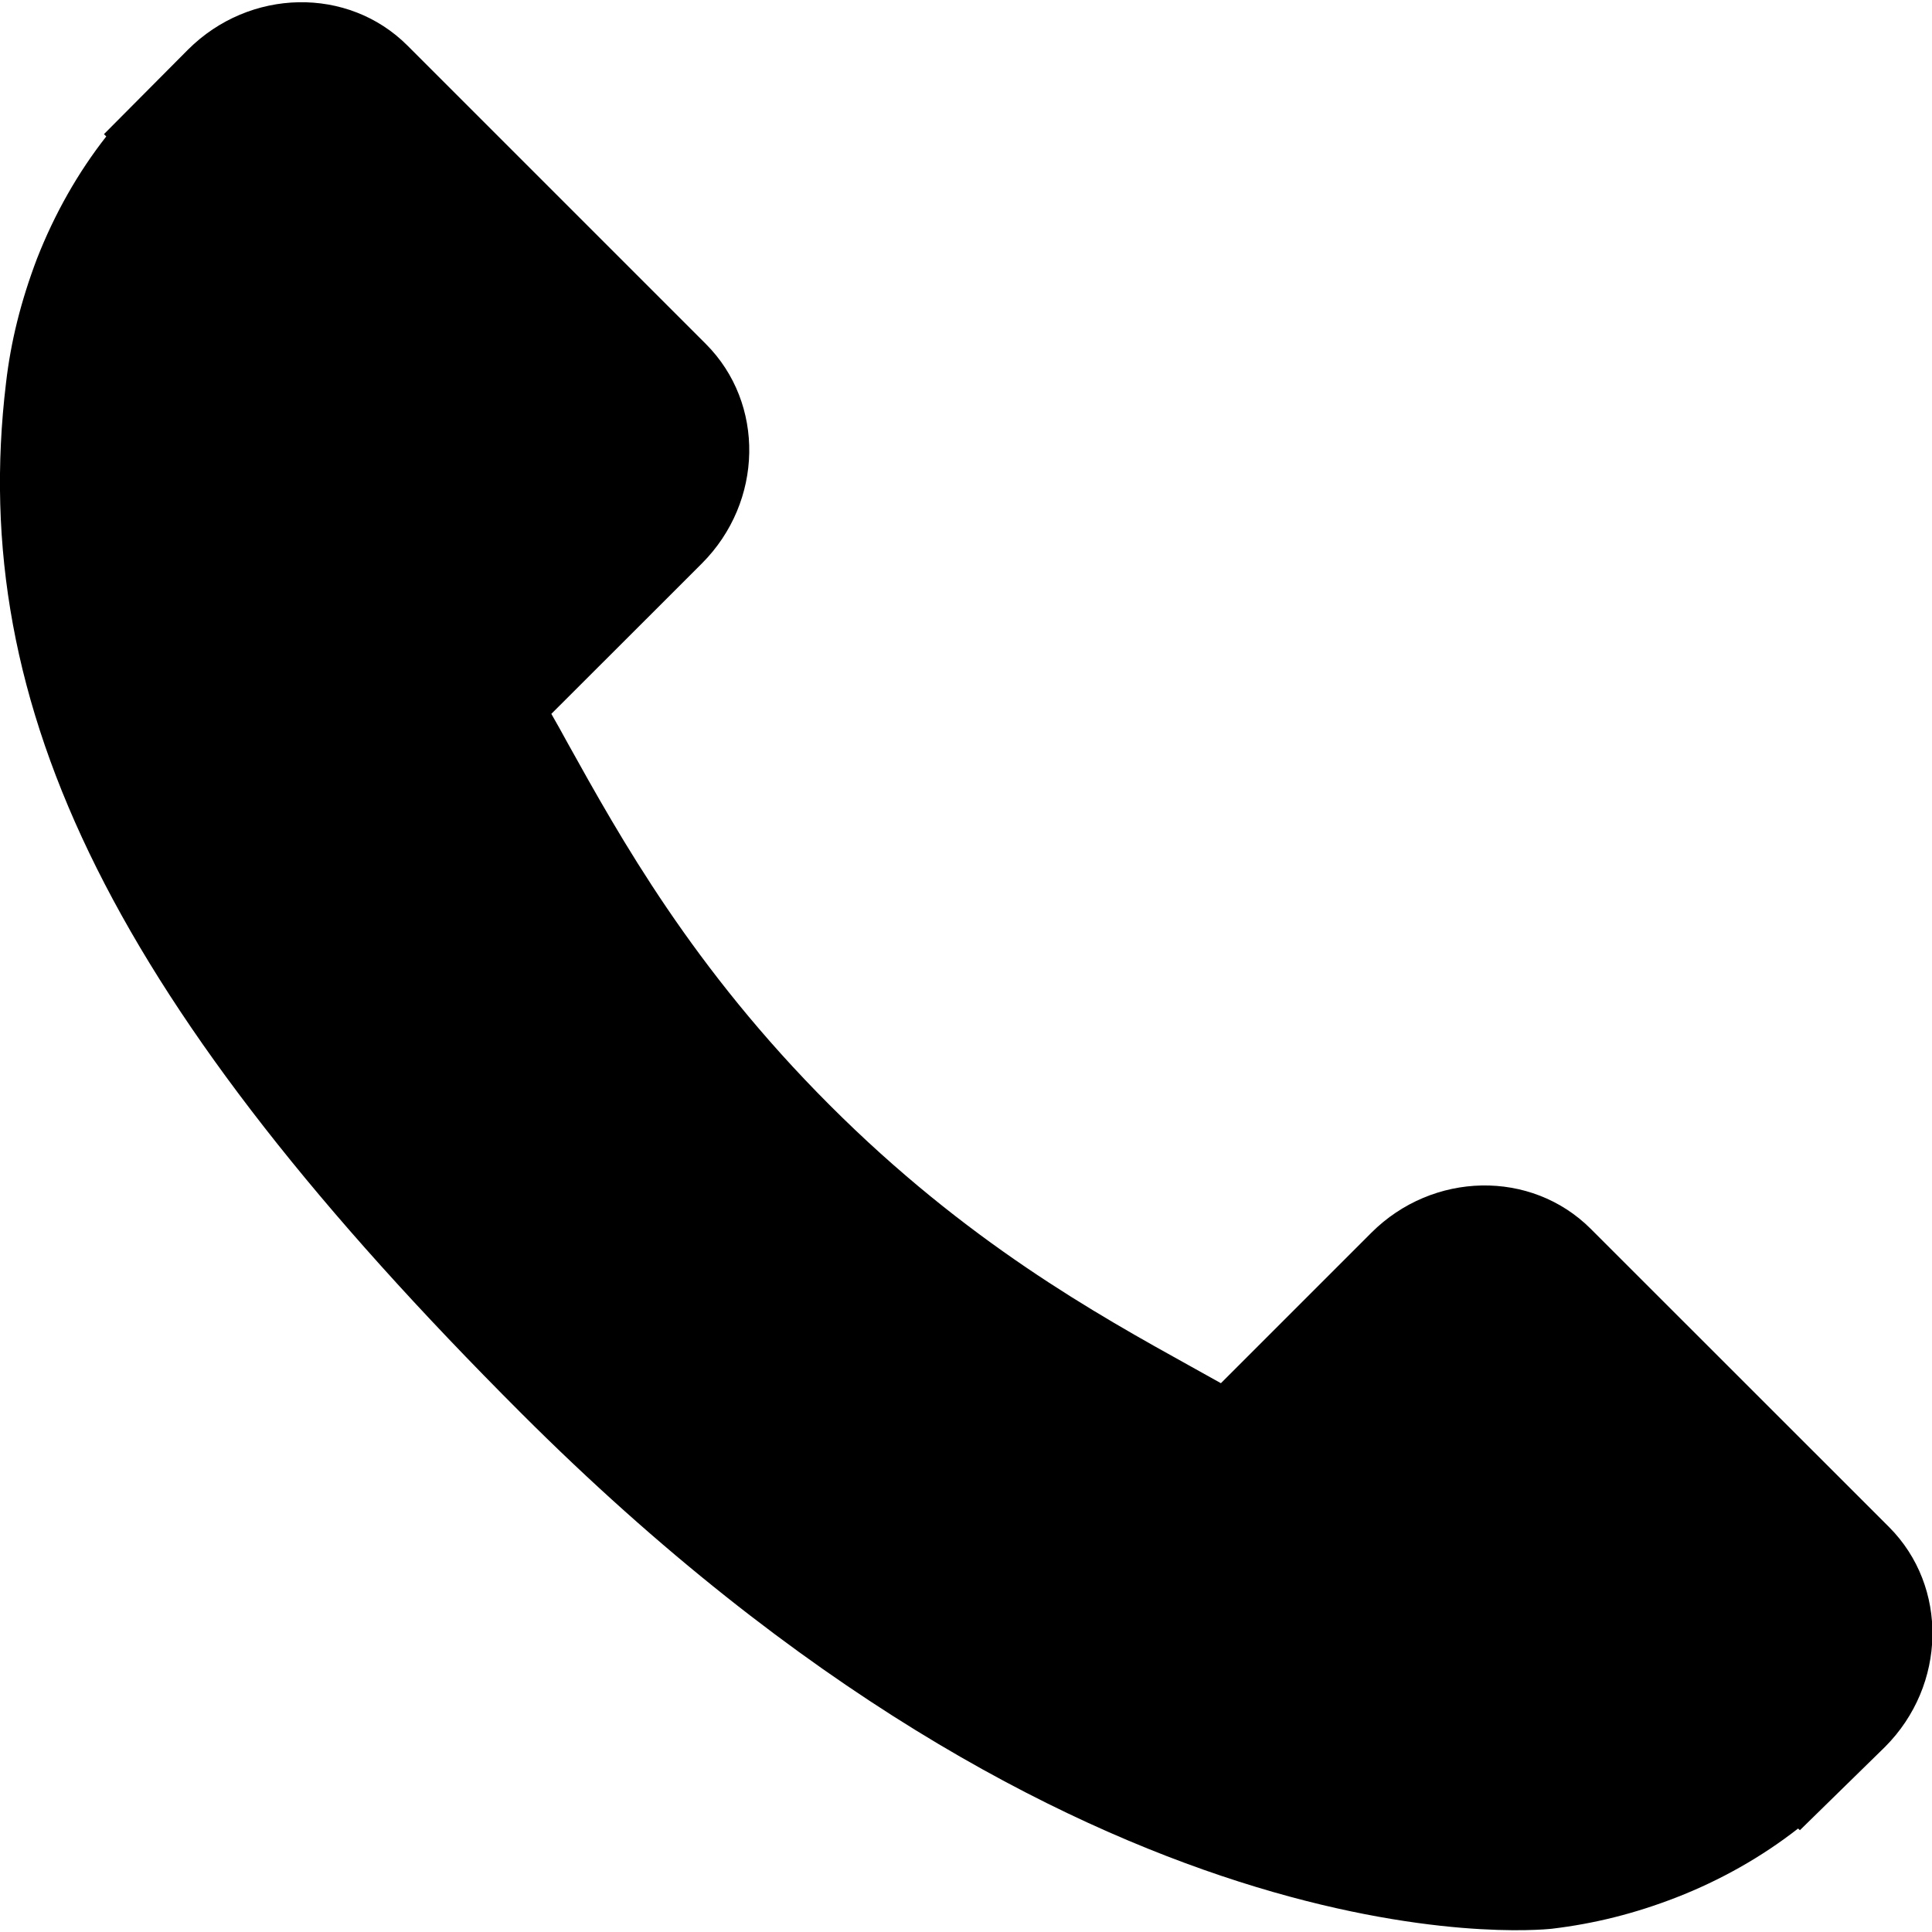
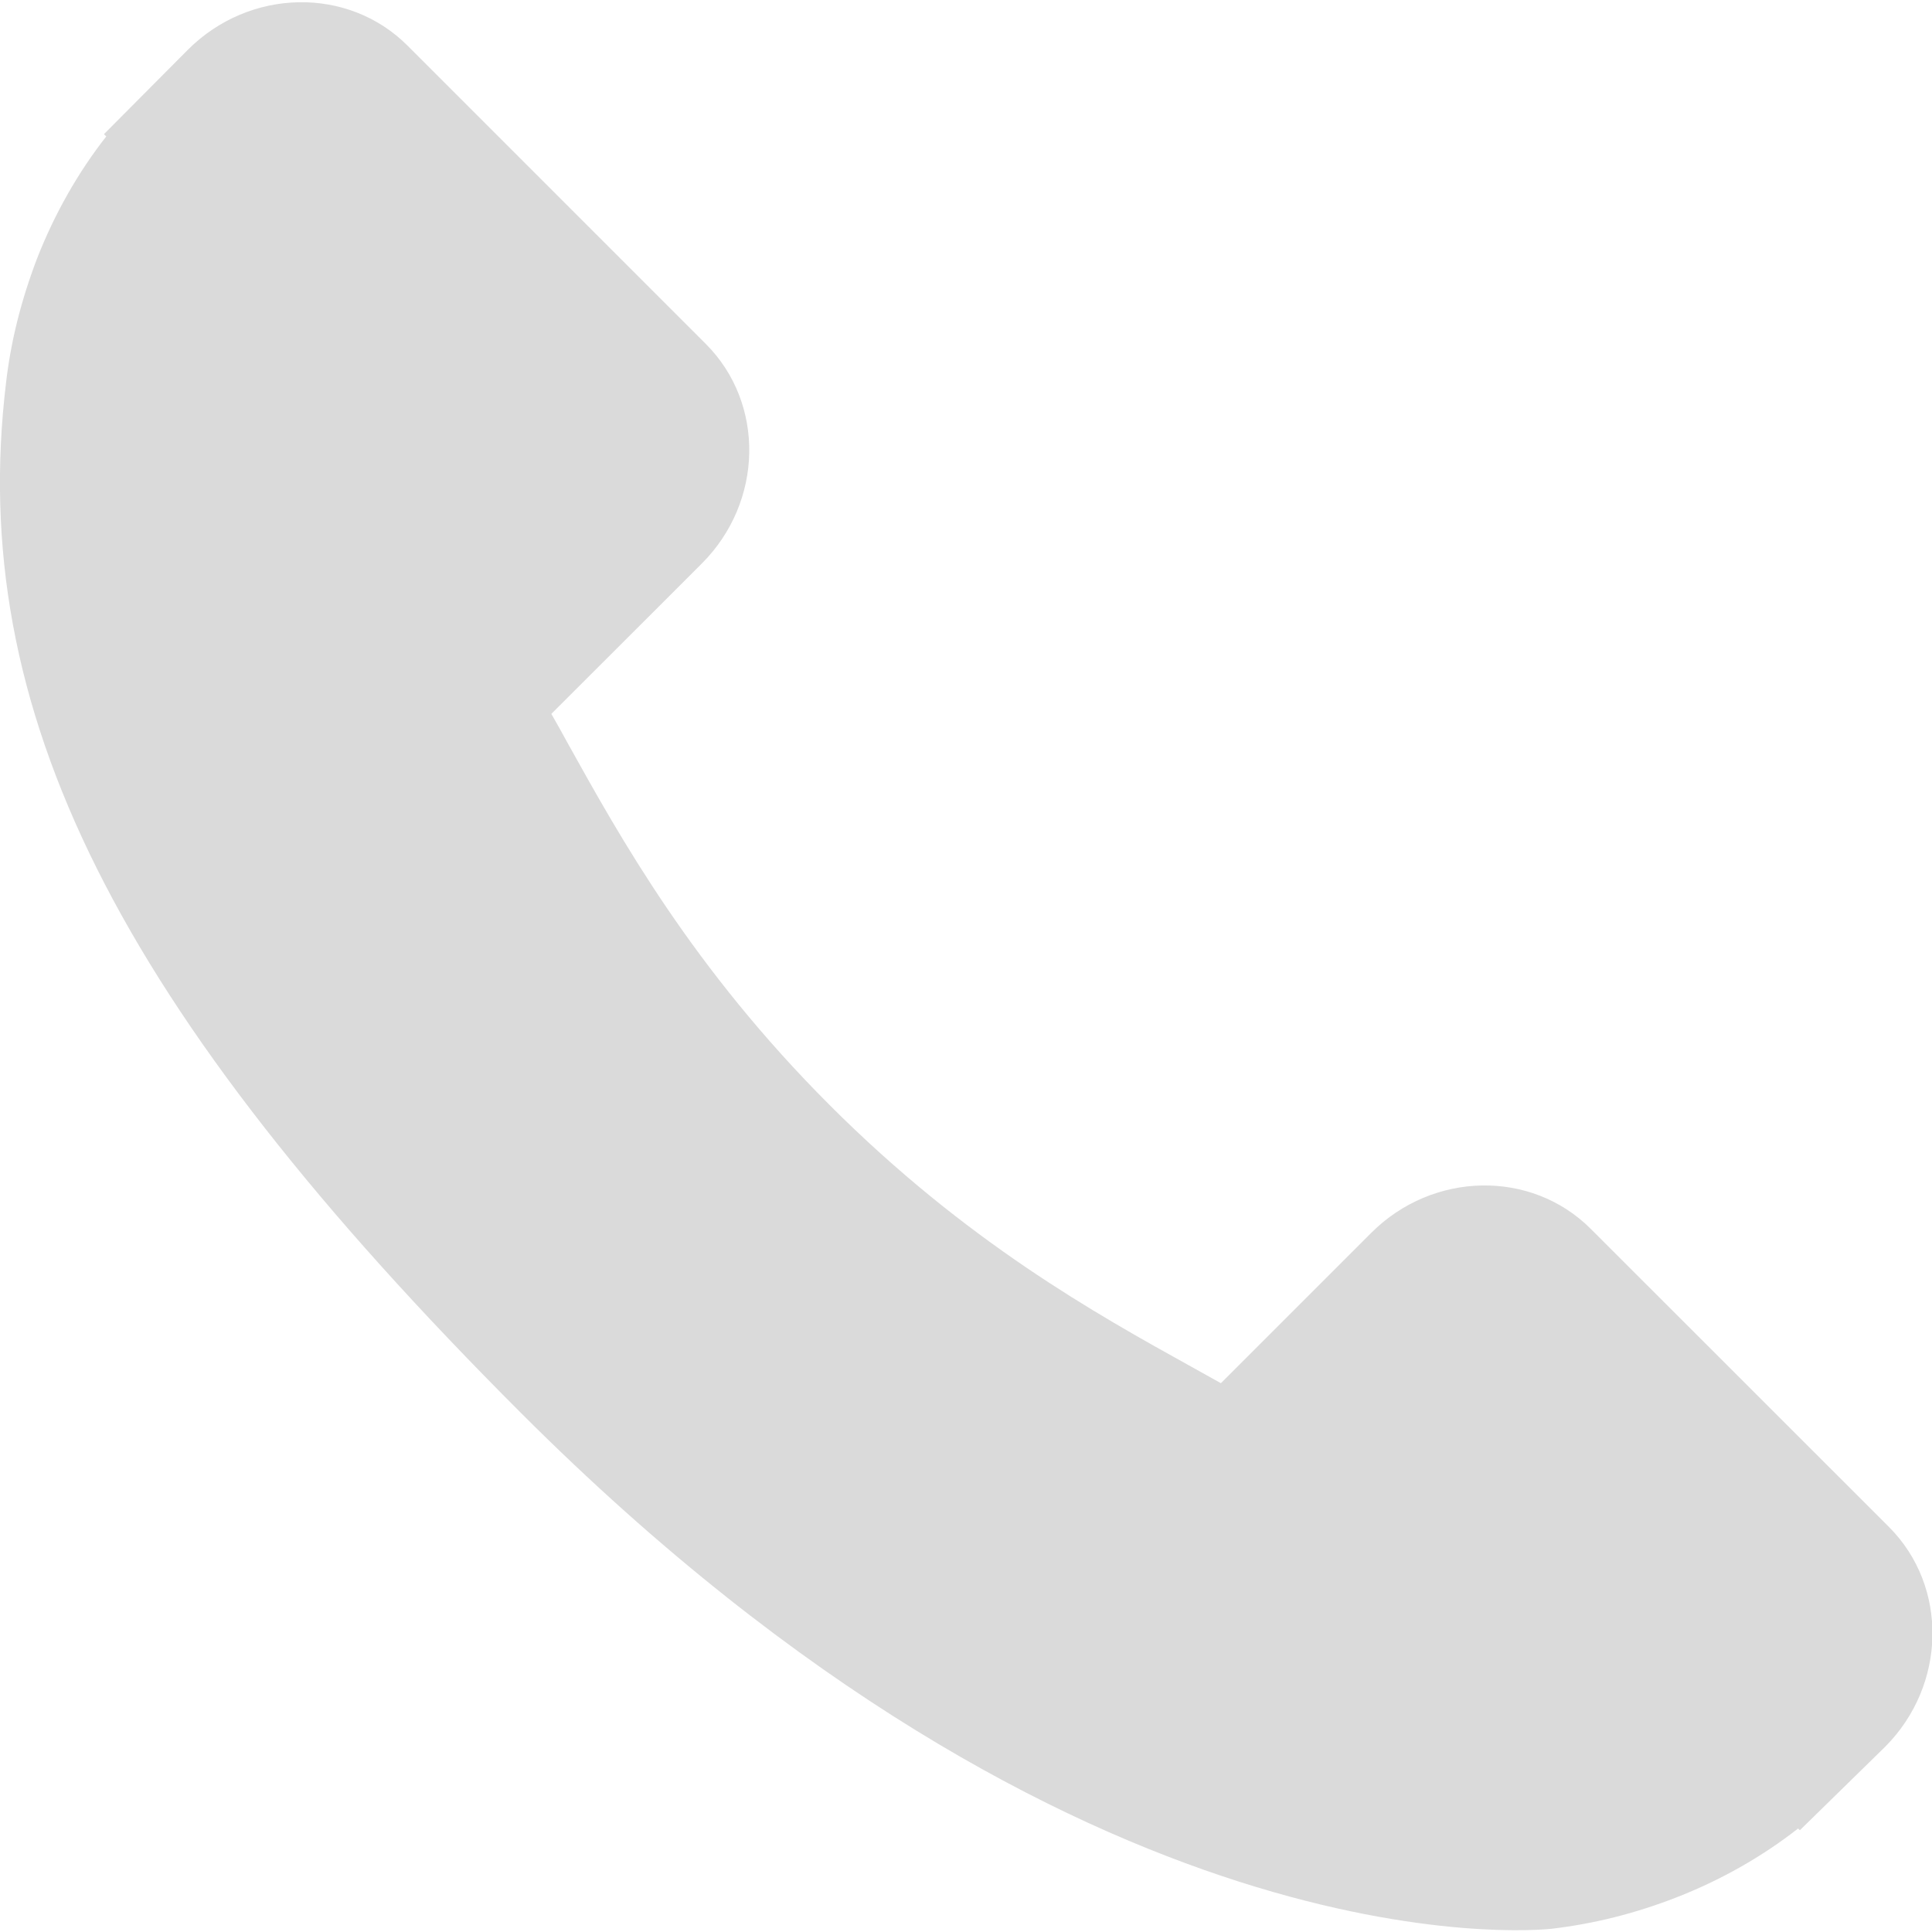
<svg xmlns="http://www.w3.org/2000/svg" id="" width="16px" height="16px" viewBox="0 0 16 16" version="1.1">
  <g id="Page-1" stroke="none" stroke-width="1" fill="none" fill-rule="evenodd">
-     <g id="Detalle---v2" transform="translate(-560, -256)" fill="#000" fill-rule="nonzero">
+     <g id="Detalle---v2" transform="translate(-560, -256)" fill="#dadada" fill-rule="nonzero">
      <g id="call-answer" transform="translate(560, 256)">
        <path d="M15.645,12.647 L13.173,10.176 C12.681,9.685 11.866,9.7 11.356,10.21 L10.111,11.455 C10.033,11.411 9.951,11.366 9.865,11.318 C9.079,10.882 8.003,10.285 6.871,9.152 C5.735,8.016 5.137,6.938 4.7,6.152 C4.654,6.068 4.61,5.988 4.566,5.912 L5.402,5.077 L5.813,4.666 C6.323,4.155 6.337,3.341 5.846,2.849 L3.374,0.377 C2.883,-0.114 2.068,-0.099 1.557,0.411 L0.861,1.111 L0.88,1.13 C0.646,1.428 0.451,1.772 0.306,2.143 C0.172,2.496 0.089,2.832 0.05,3.17 C-0.276,5.875 0.96,8.348 4.316,11.703 C8.954,16.341 12.691,15.99 12.852,15.973 C13.204,15.931 13.54,15.847 13.882,15.714 C14.25,15.571 14.593,15.376 14.891,15.143 L14.906,15.157 L15.612,14.466 C16.121,13.955 16.136,13.14 15.645,12.647 Z" id="phone" />
      </g>
    </g>
  </g>
</svg>
